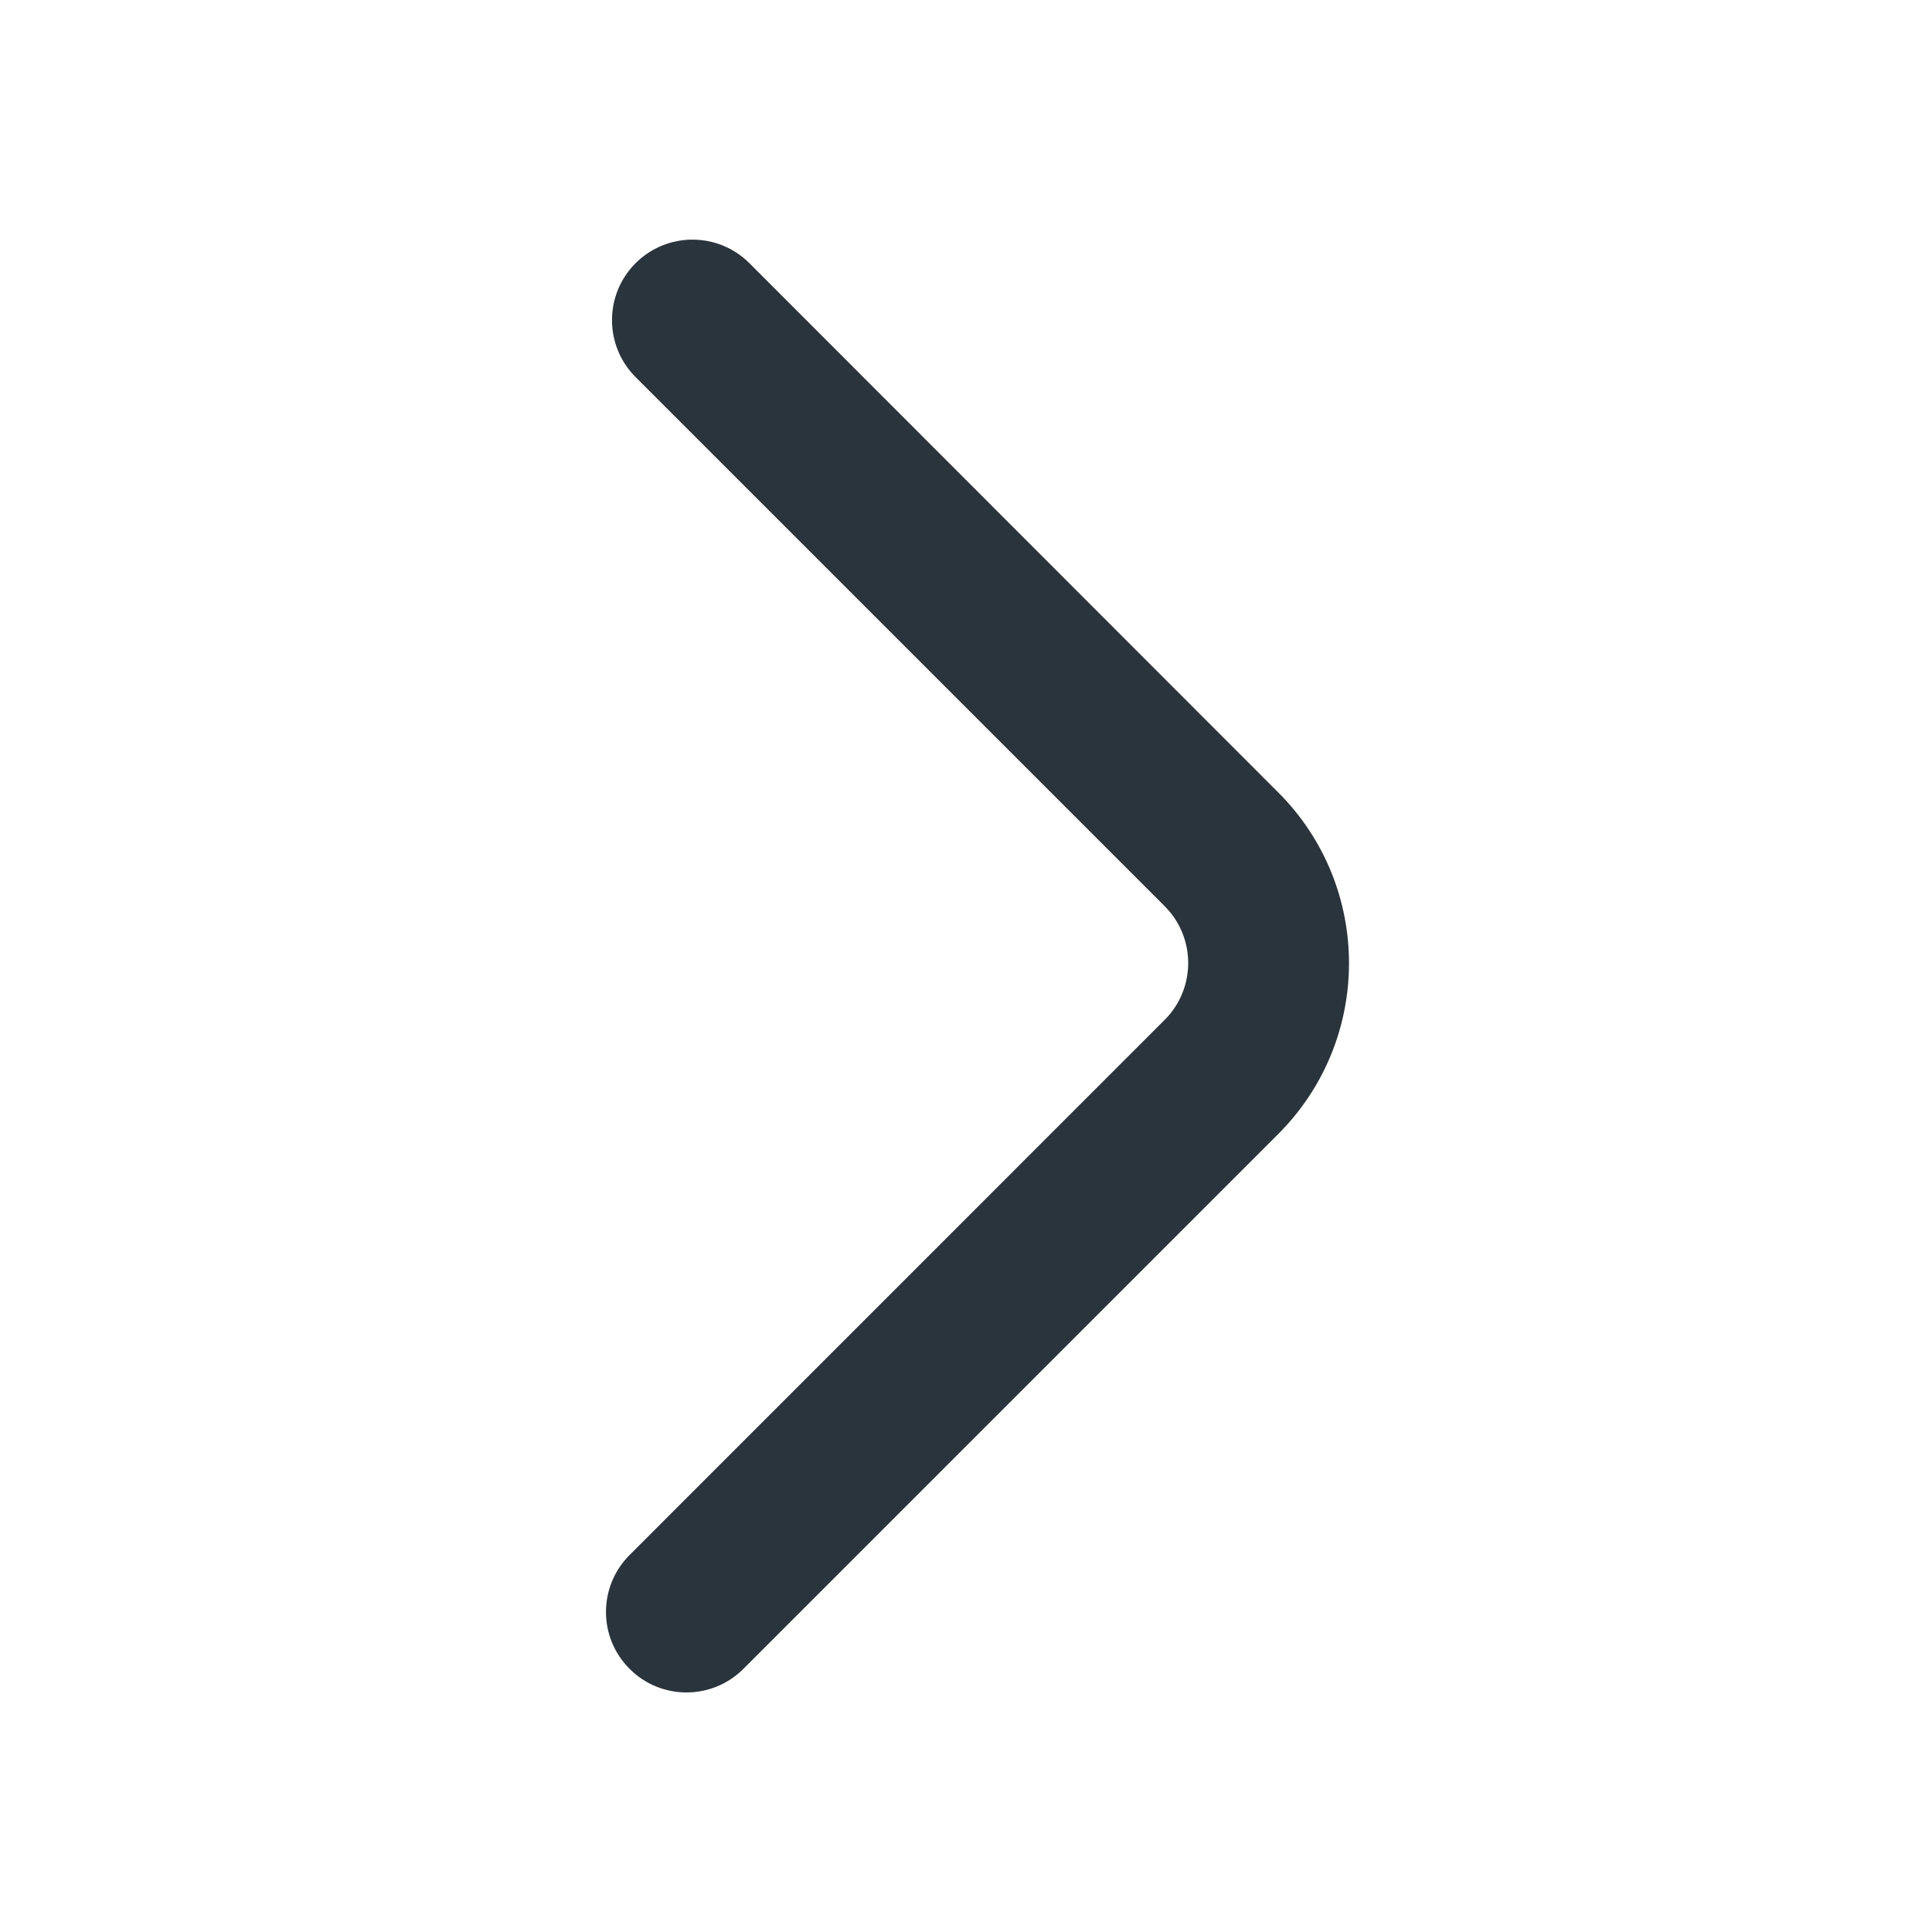
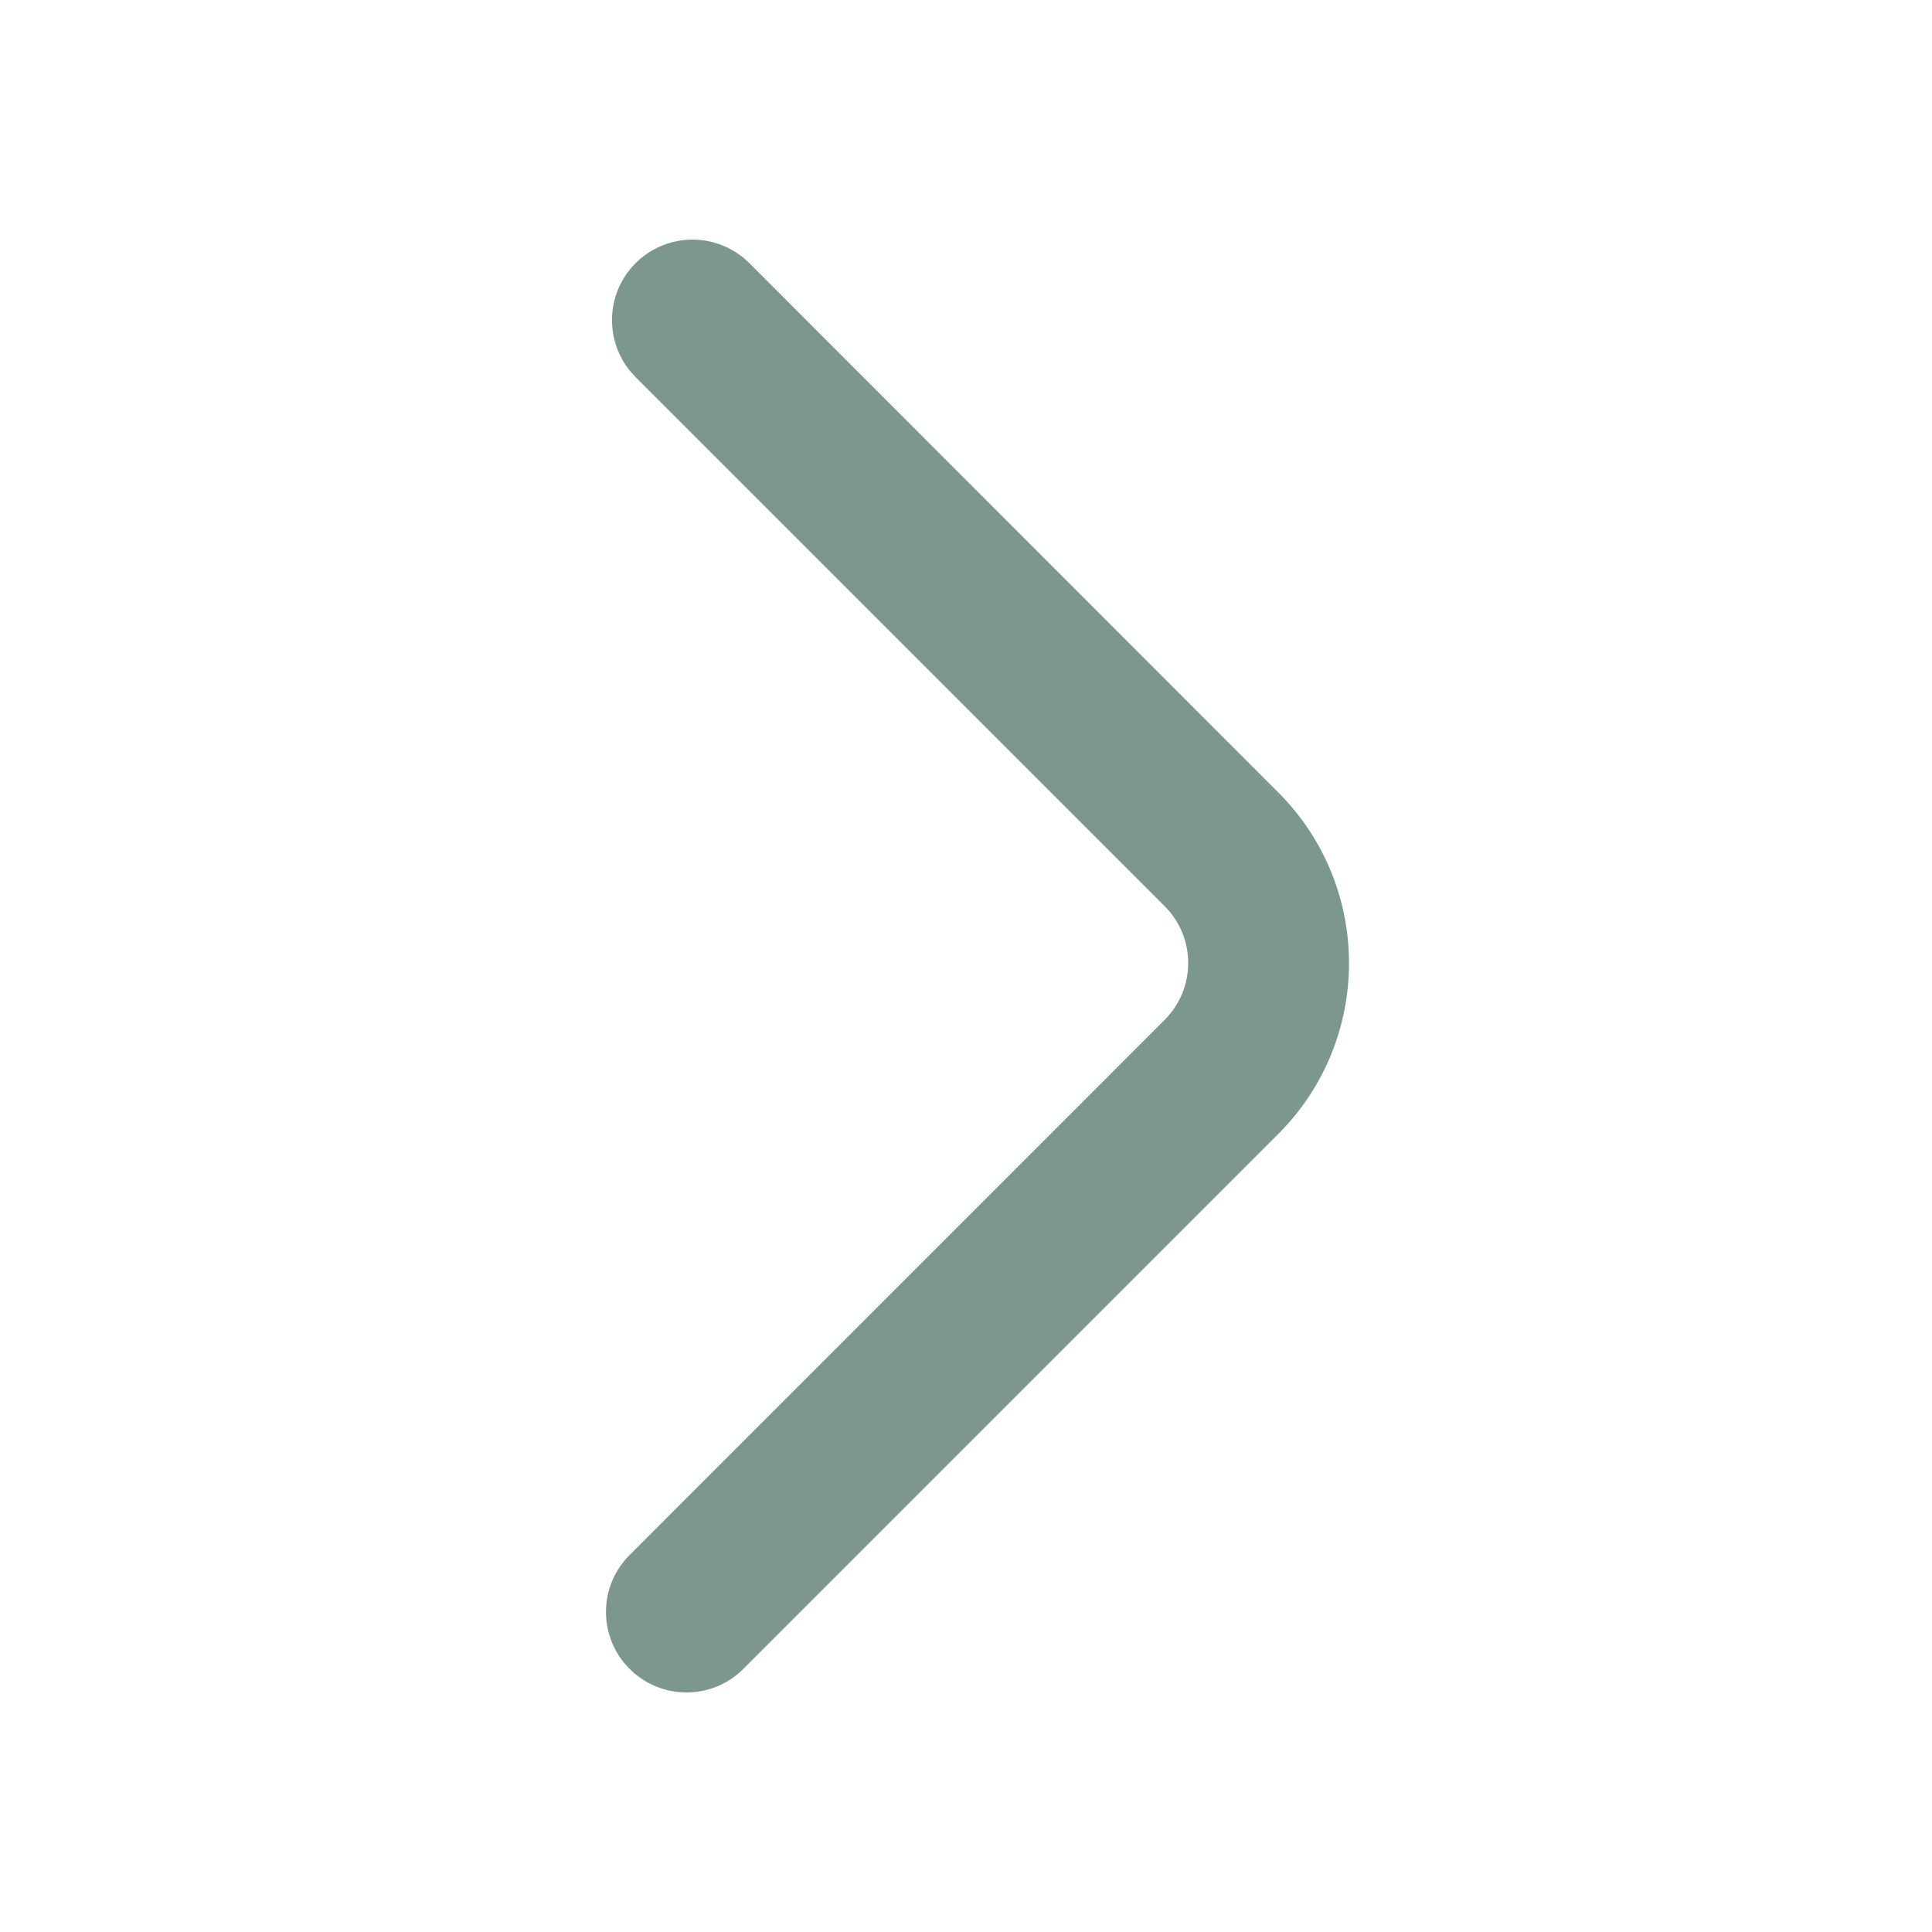
- <svg xmlns="http://www.w3.org/2000/svg" width="800px" height="800px" viewBox="0 0 24 24" fill="#29343c">
-   <path d="M7.821 20.731C8.211 21.122 8.844 21.122 9.235 20.731L15.879 14.087C17.05 12.915 17.051 11.017 15.88 9.845L9.31 3.27C8.919 2.879 8.286 2.879 7.895 3.27C7.505 3.66 7.505 4.293 7.895 4.684L14.467 11.256C14.858 11.646 14.858 12.28 14.467 12.67L7.821 19.317C7.43 19.708 7.43 20.341 7.821 20.731Z" fill="#29343c" />
+ <svg xmlns="http://www.w3.org/2000/svg" width="800px" height="800px" viewBox="0 0 24 24" fill="#7C978E">
+   <path d="M7.821 20.731C8.211 21.122 8.844 21.122 9.235 20.731L15.879 14.087C17.05 12.915 17.051 11.017 15.88 9.845L9.31 3.27C8.919 2.879 8.286 2.879 7.895 3.27C7.505 3.66 7.505 4.293 7.895 4.684L14.467 11.256C14.858 11.646 14.858 12.28 14.467 12.67L7.821 19.317C7.43 19.708 7.43 20.341 7.821 20.731Z" fill="#7C978E" />
</svg>
